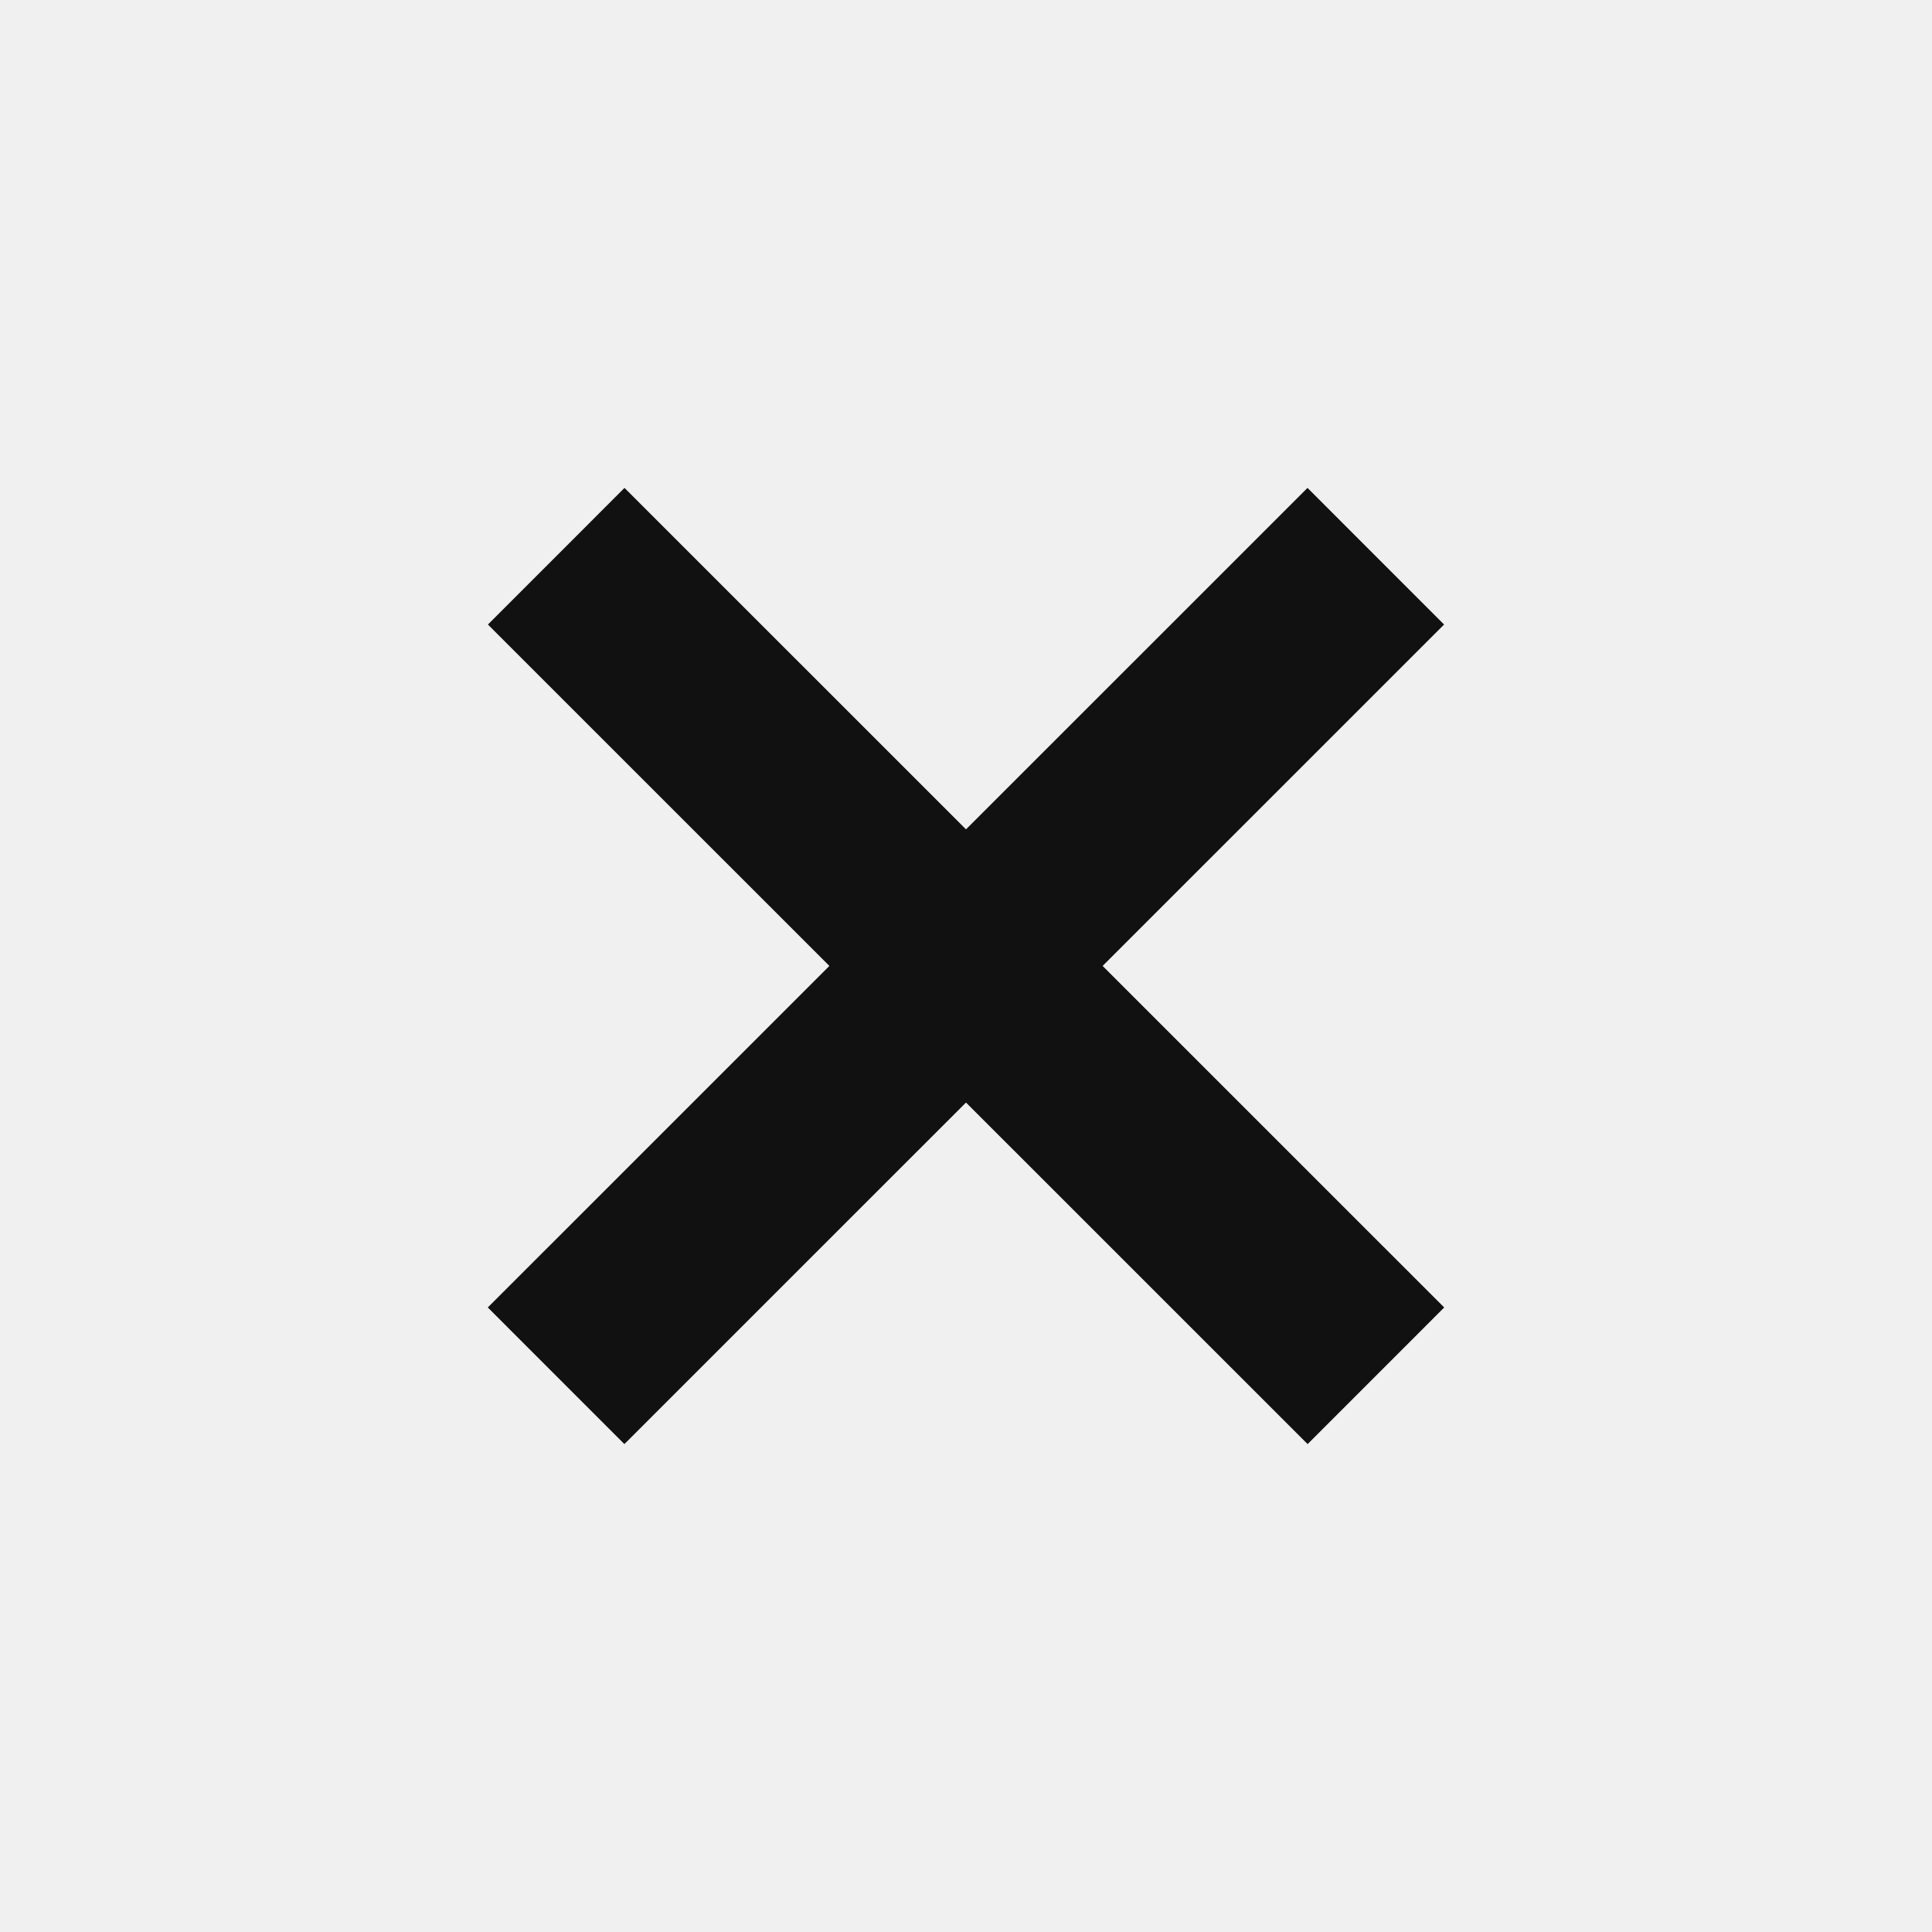
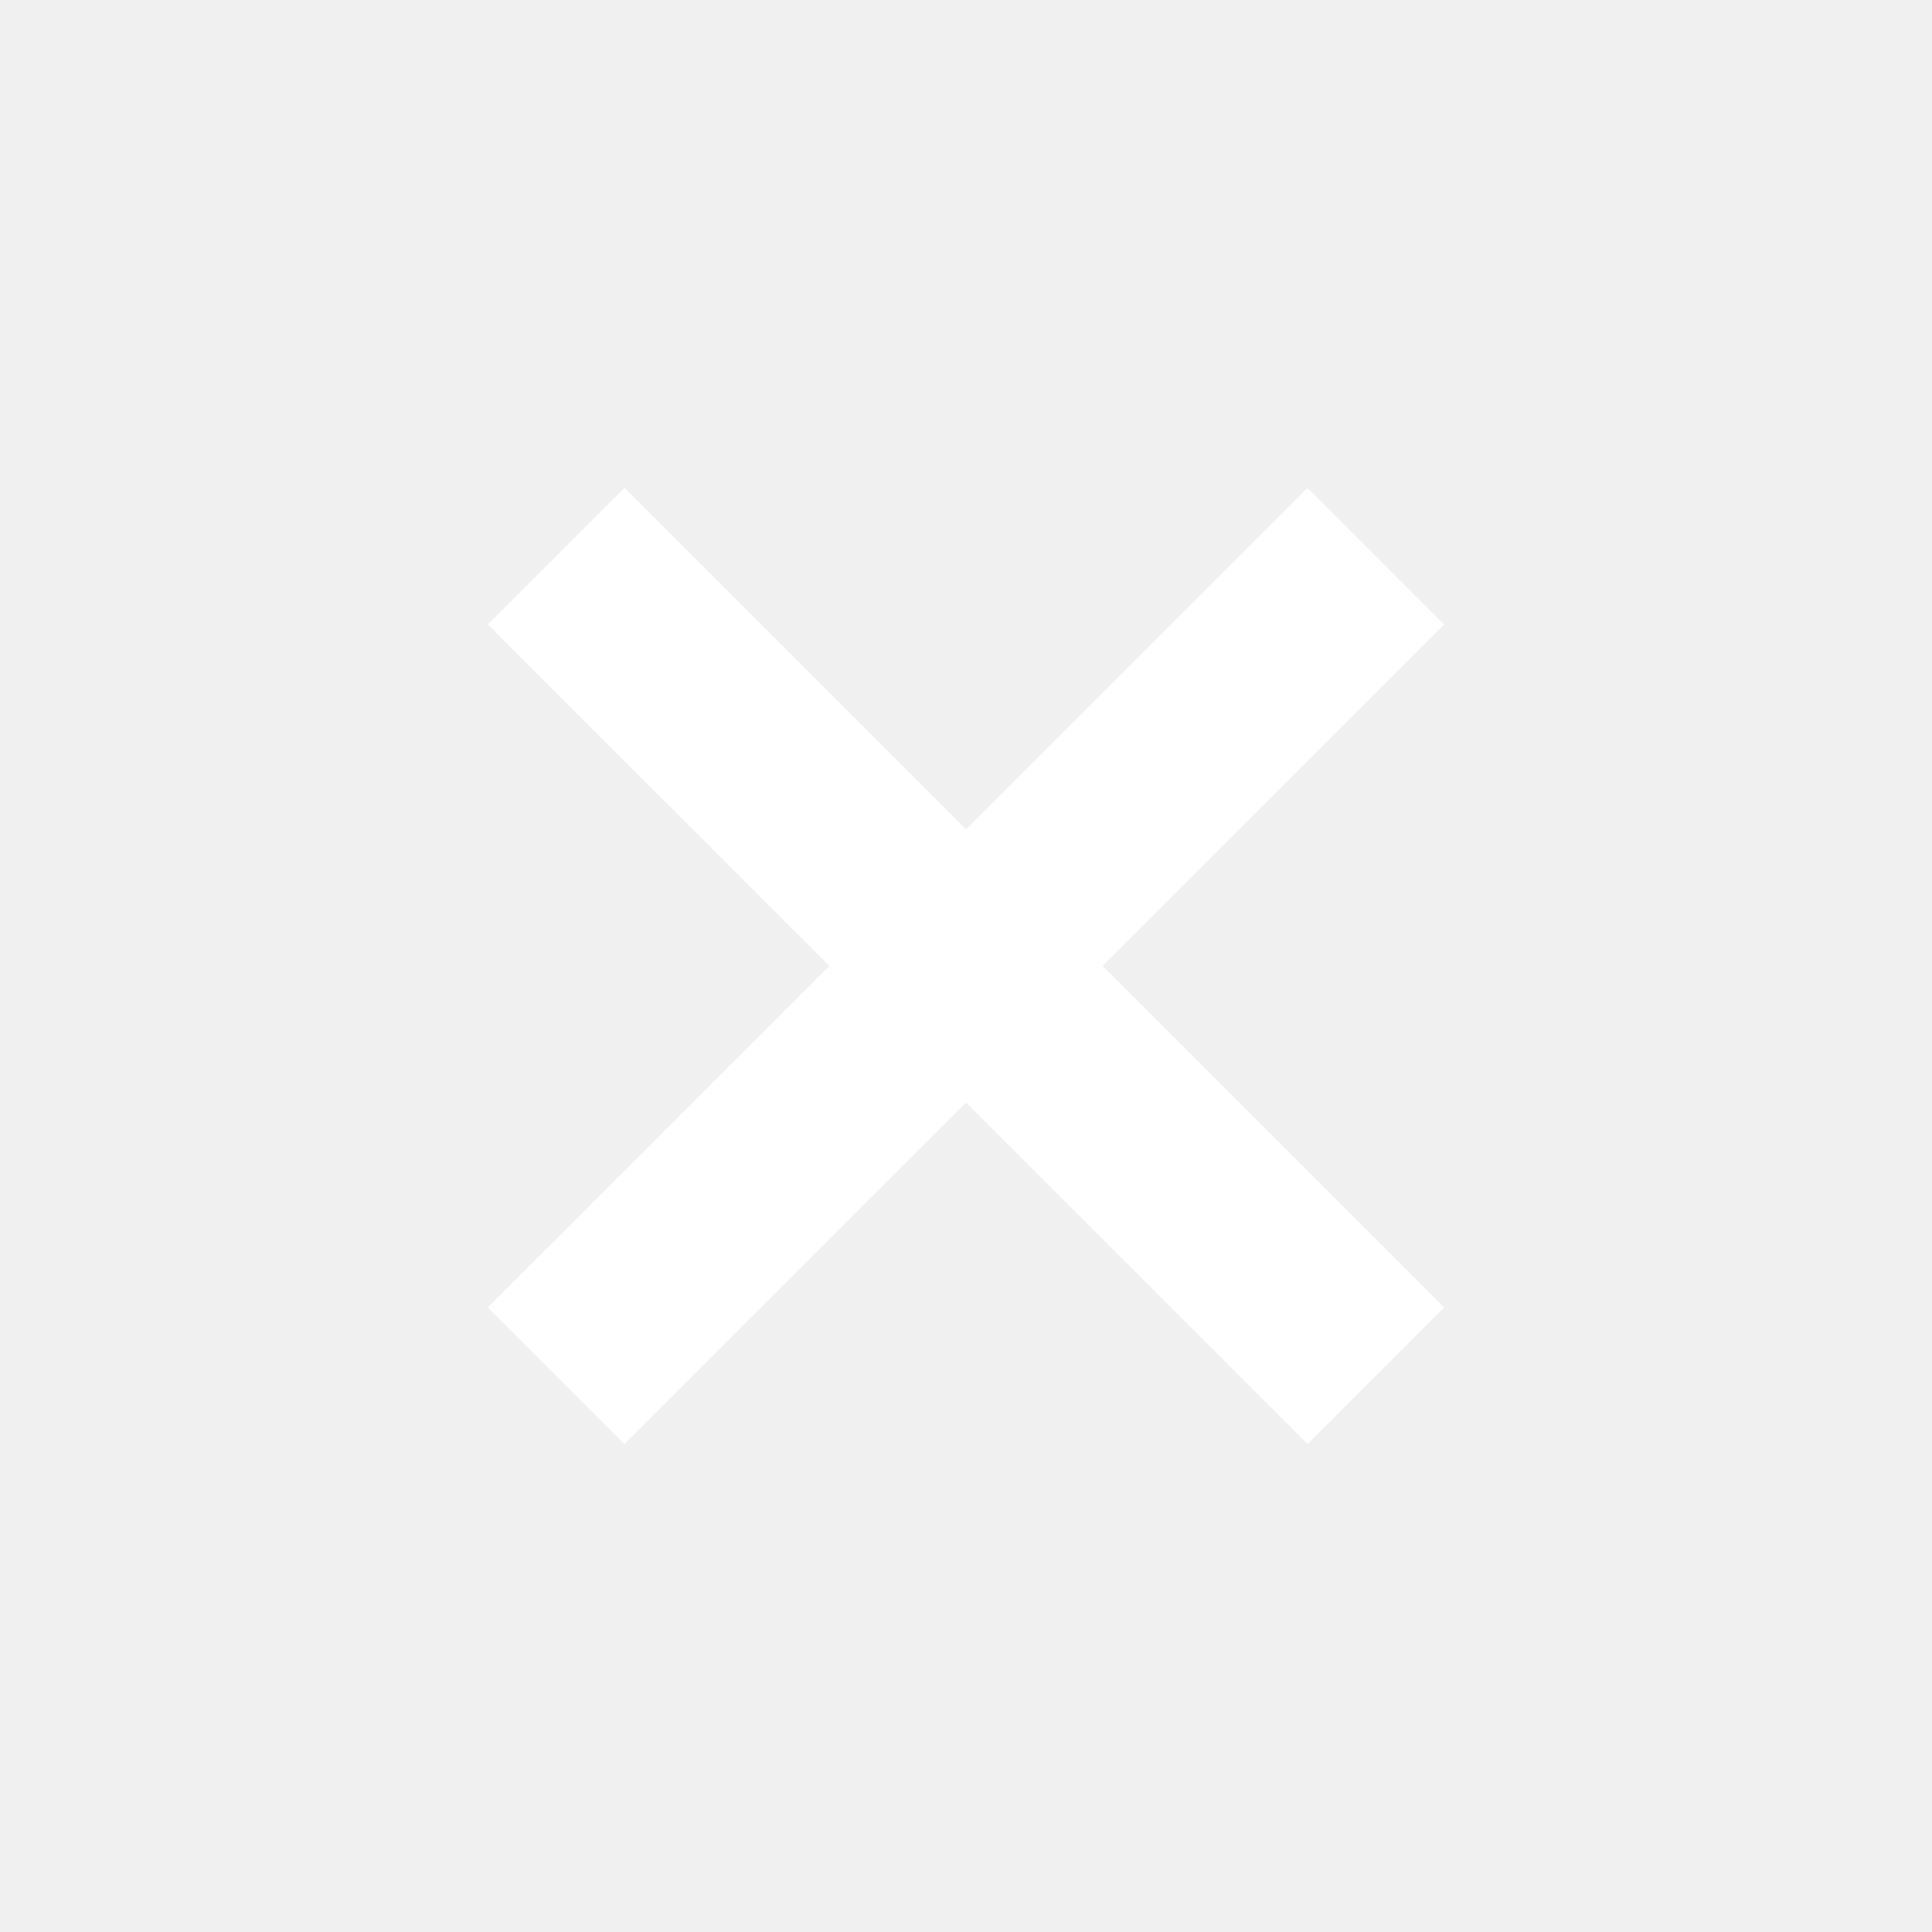
<svg xmlns="http://www.w3.org/2000/svg" width="34" height="34" viewBox="0 0 16 16" fill="none">
-   <path d="M5.171 10.828L10.828 5.172" stroke="#111111" stroke-width="1.6" stroke-linecap="square" stroke-linejoin="round" />
-   <path d="M10.829 10.828L5.172 5.172" stroke="#111111" stroke-width="1.6" stroke-linecap="square" stroke-linejoin="round" />
+   <path d="M5.171 10.828L10.828 5.172" stroke="#fff" stroke-width="1.6" stroke-linecap="square" stroke-linejoin="round" />
+   <path d="M10.829 10.828L5.172 5.172" stroke="#fff" stroke-width="1.6" stroke-linecap="square" stroke-linejoin="round" />
</svg>
